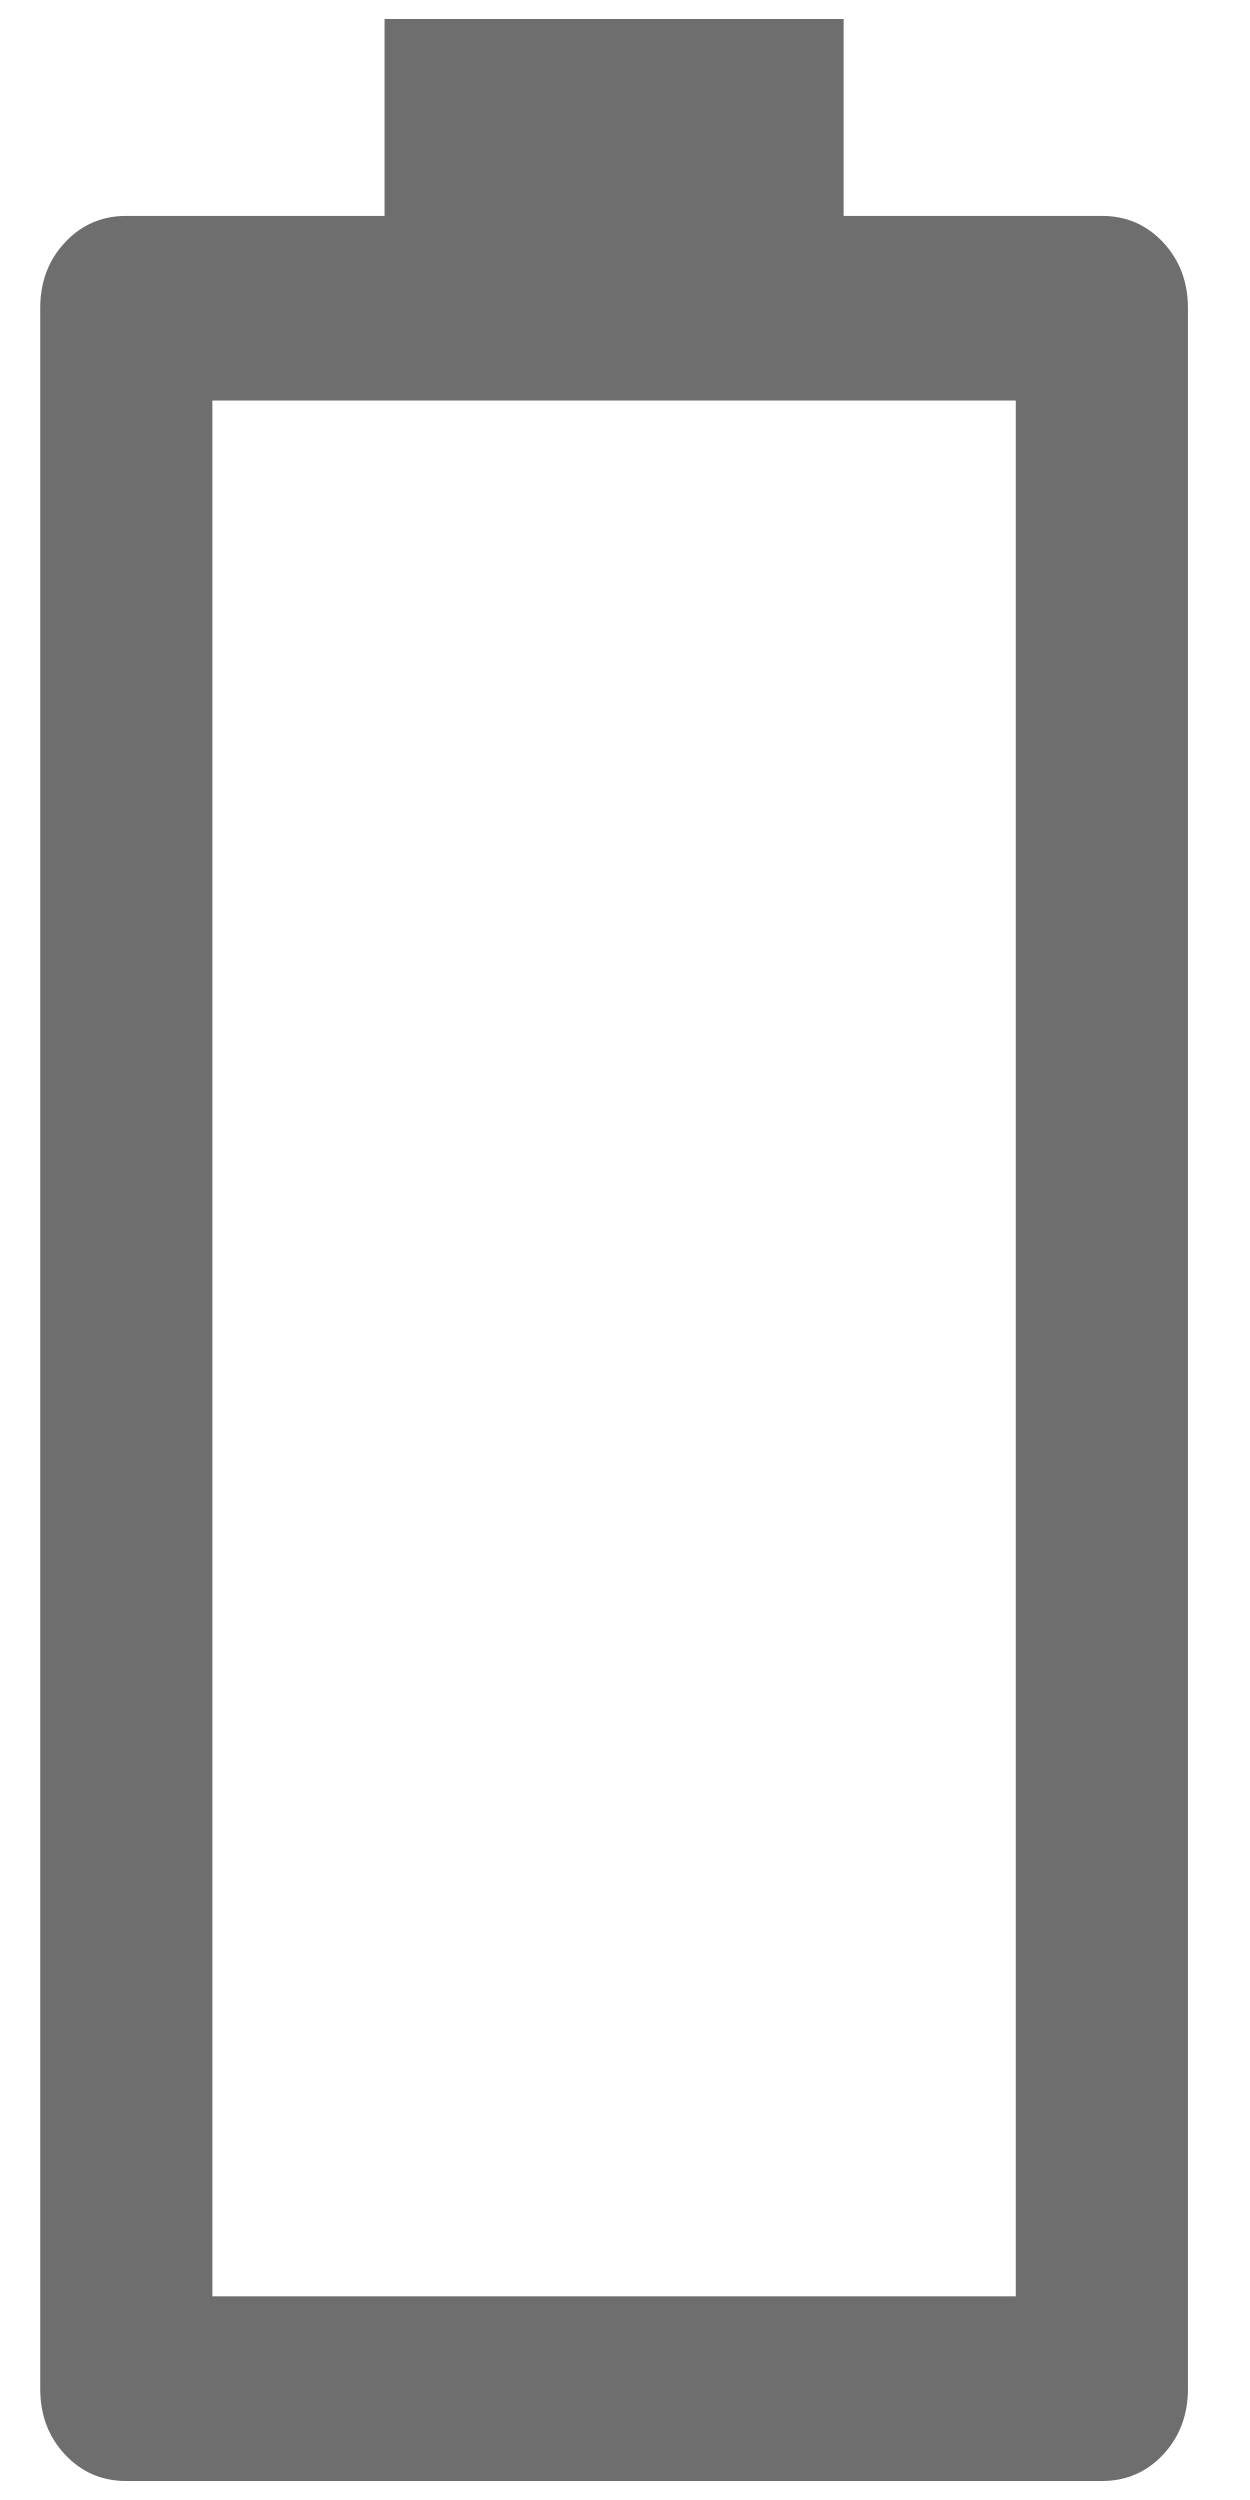
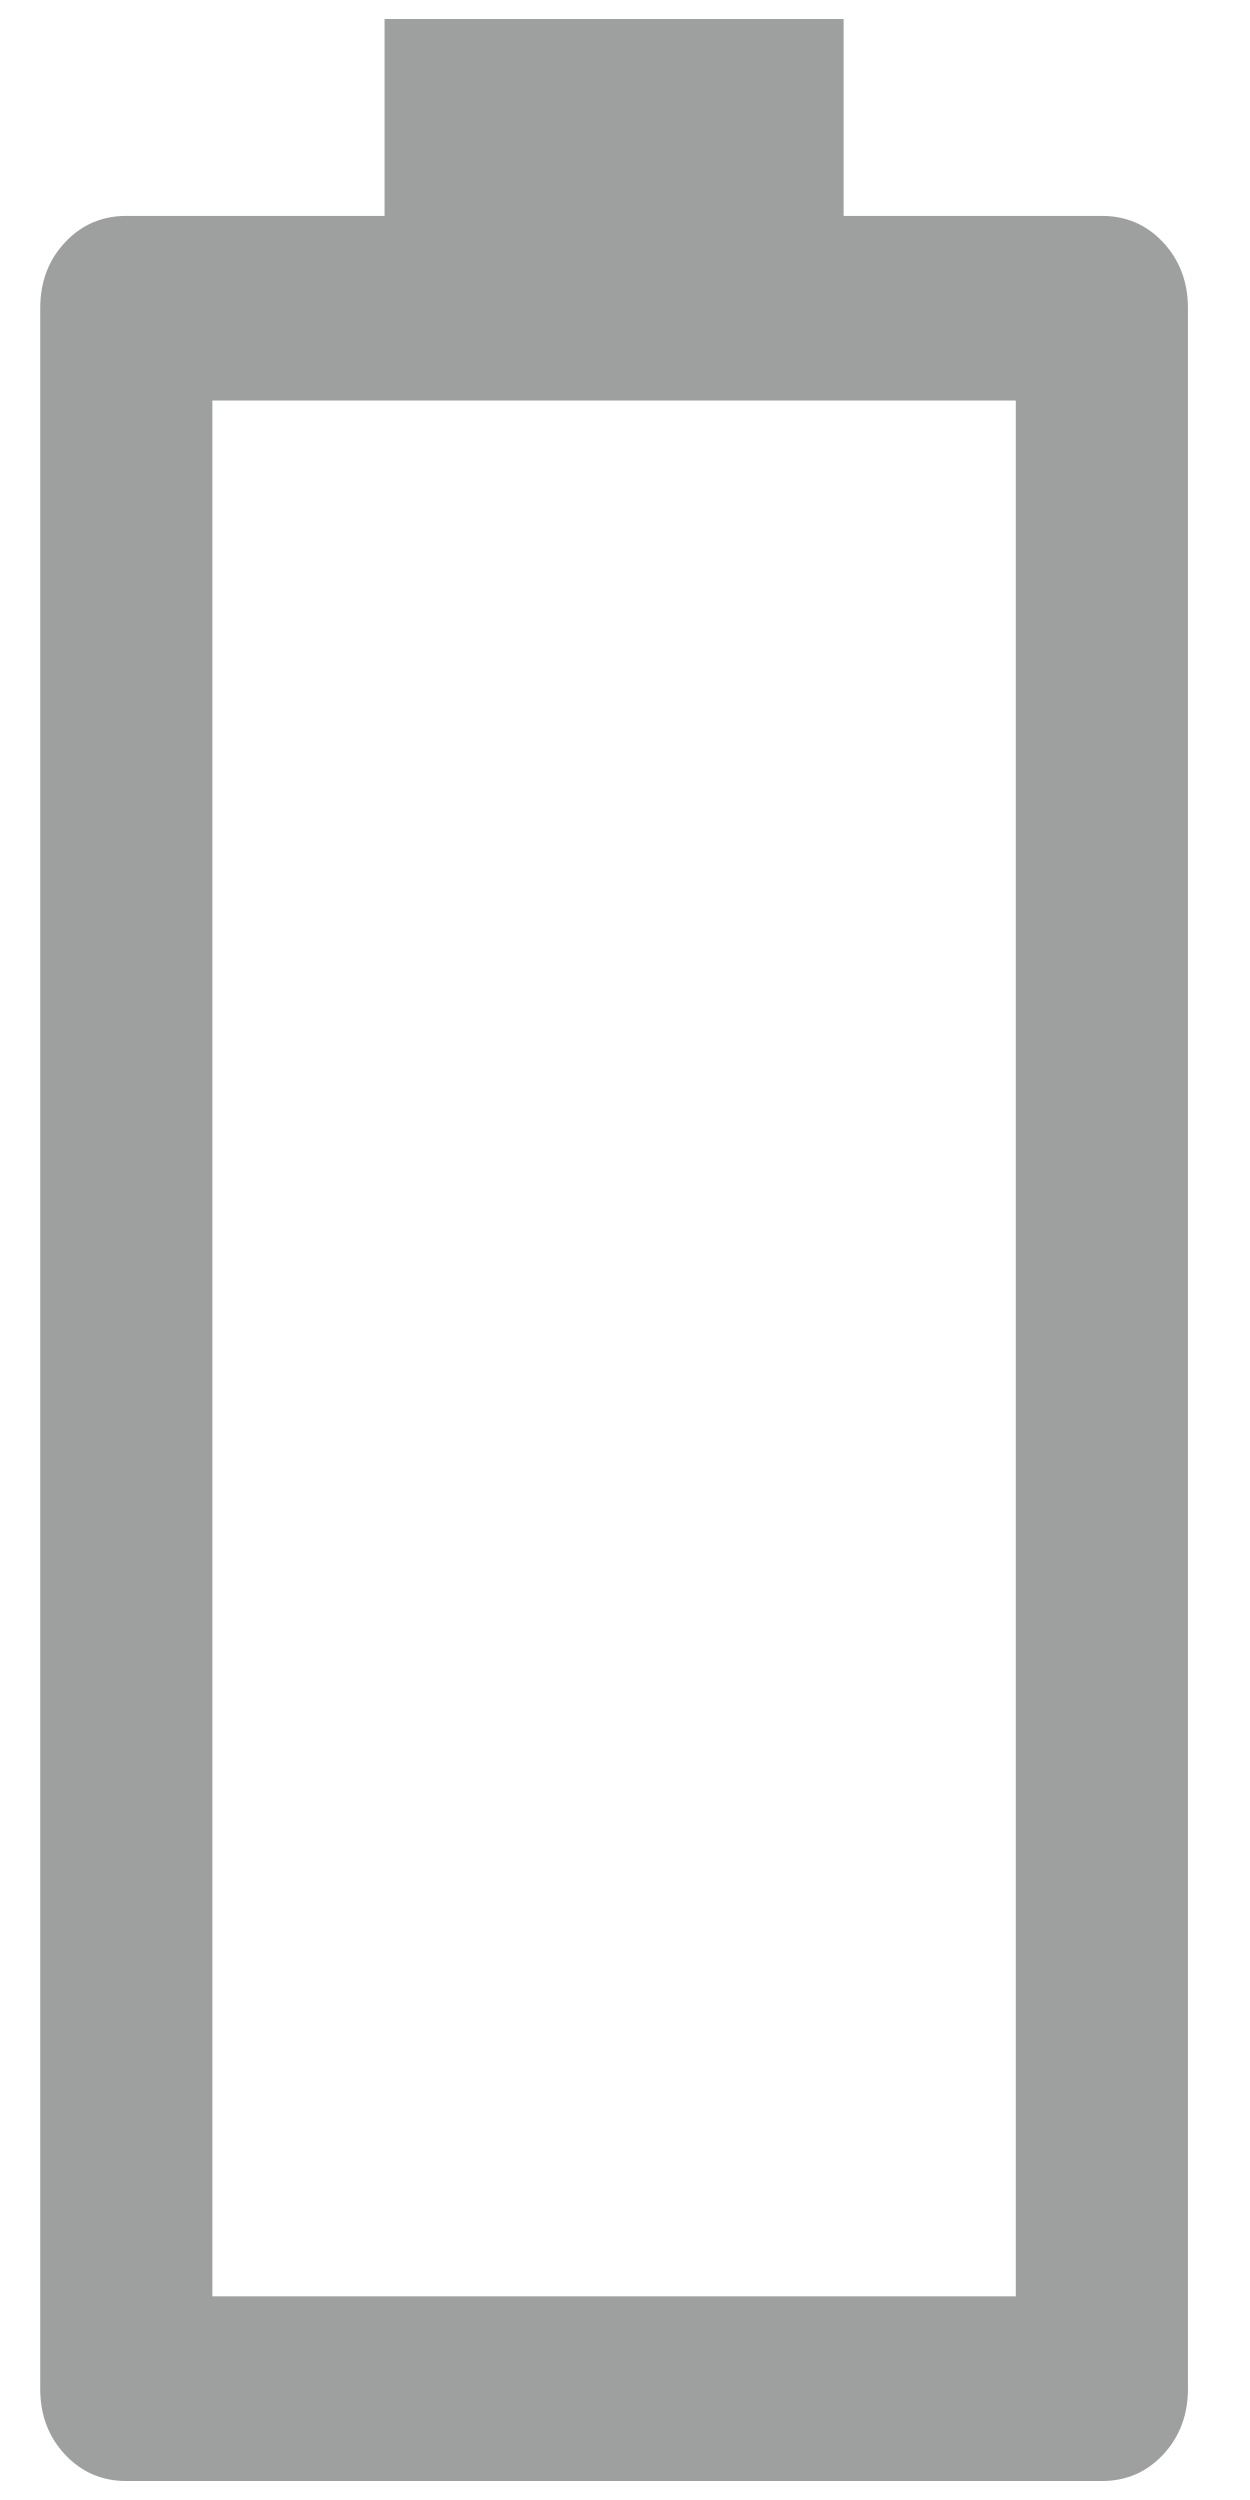
<svg xmlns="http://www.w3.org/2000/svg" width="11" height="22" viewBox="0 0 11 22" fill="none">
-   <path d="M1.111 21.833C0.897 21.833 0.717 21.755 0.572 21.6C0.426 21.444 0.354 21.251 0.354 21.021V2.712C0.354 2.482 0.426 2.289 0.572 2.133C0.717 1.978 0.897 1.9 1.111 1.9H3.384V0.167H7.424V1.9H9.696C9.911 1.9 10.091 1.978 10.236 2.133C10.381 2.289 10.454 2.482 10.454 2.712V21.021C10.454 21.251 10.381 21.444 10.236 21.6C10.091 21.755 9.911 21.833 9.696 21.833H1.111ZM1.869 20.208H8.939V3.525H1.869V20.208Z" fill="#6E6E6E" />
+   <path d="M1.111 21.833C0.897 21.833 0.717 21.755 0.572 21.6C0.426 21.444 0.354 21.251 0.354 21.021V2.712C0.354 2.482 0.426 2.289 0.572 2.133C0.717 1.978 0.897 1.9 1.111 1.9H3.384V0.167H7.424V1.9H9.696C9.911 1.9 10.091 1.978 10.236 2.133C10.381 2.289 10.454 2.482 10.454 2.712V21.021C10.454 21.251 10.381 21.444 10.236 21.6C10.091 21.755 9.911 21.833 9.696 21.833H1.111ZM1.869 20.208H8.939V3.525H1.869V20.208Z" fill="#9E9F9F" />
</svg>
